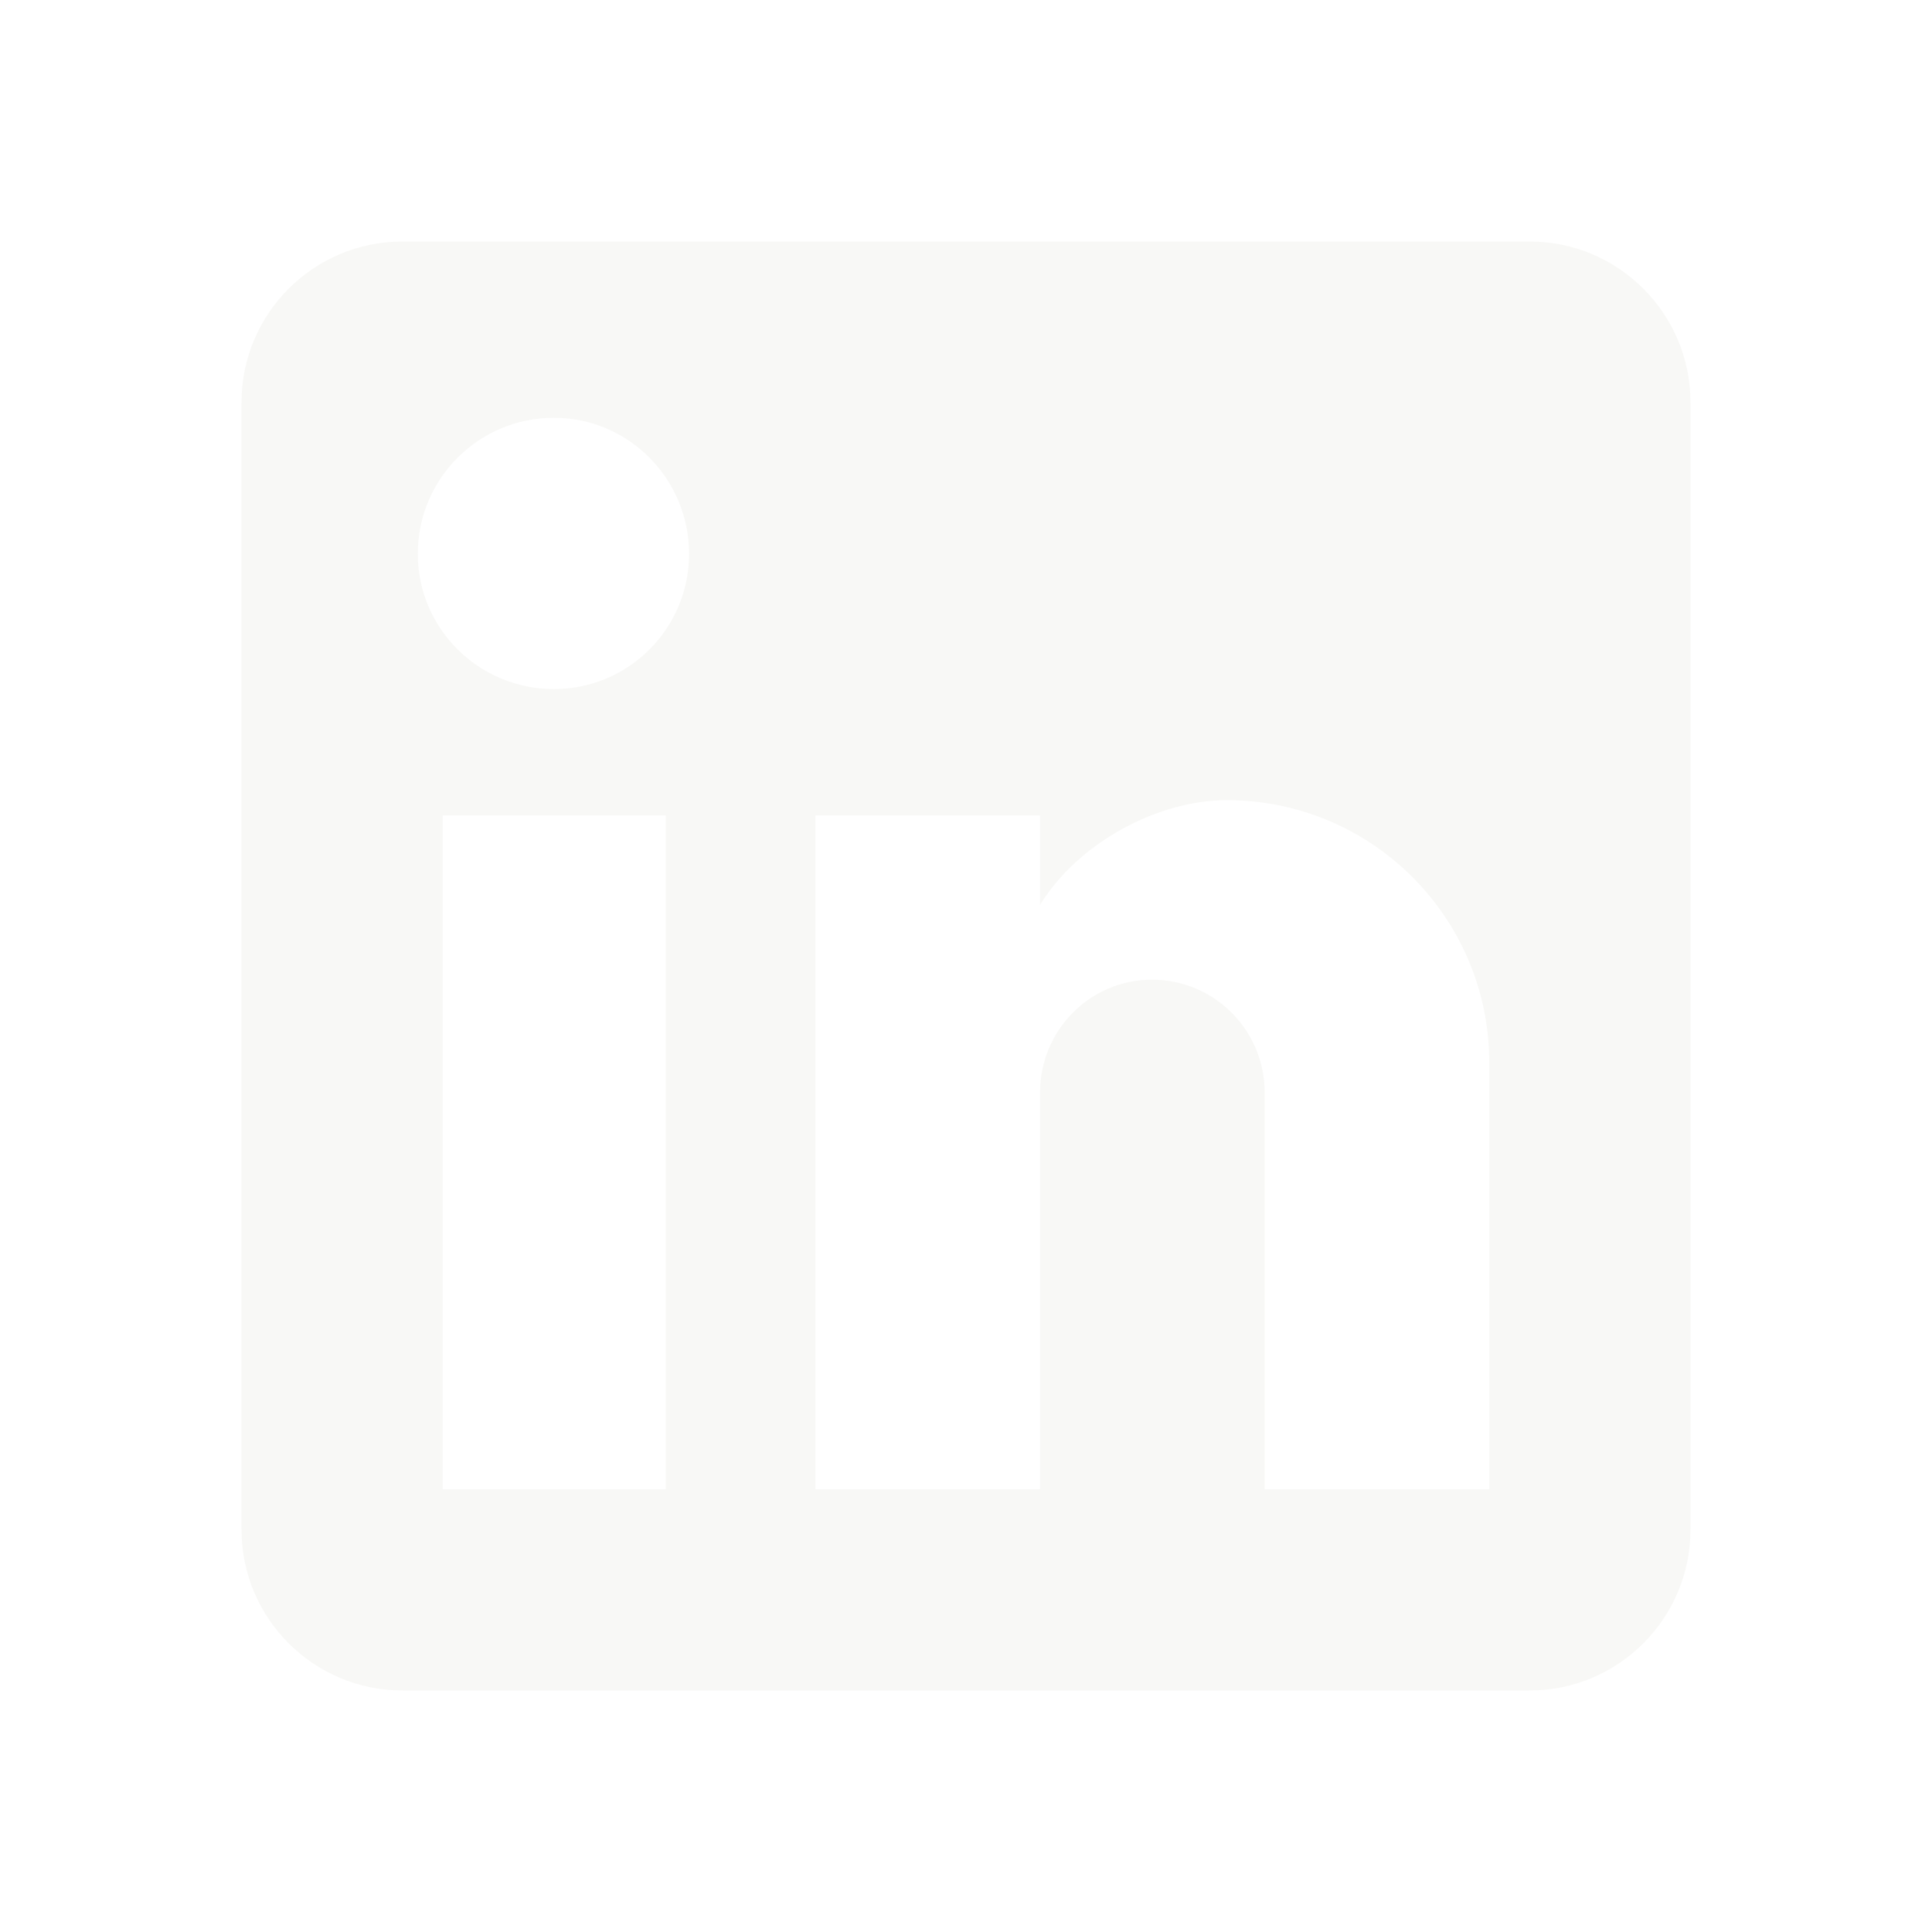
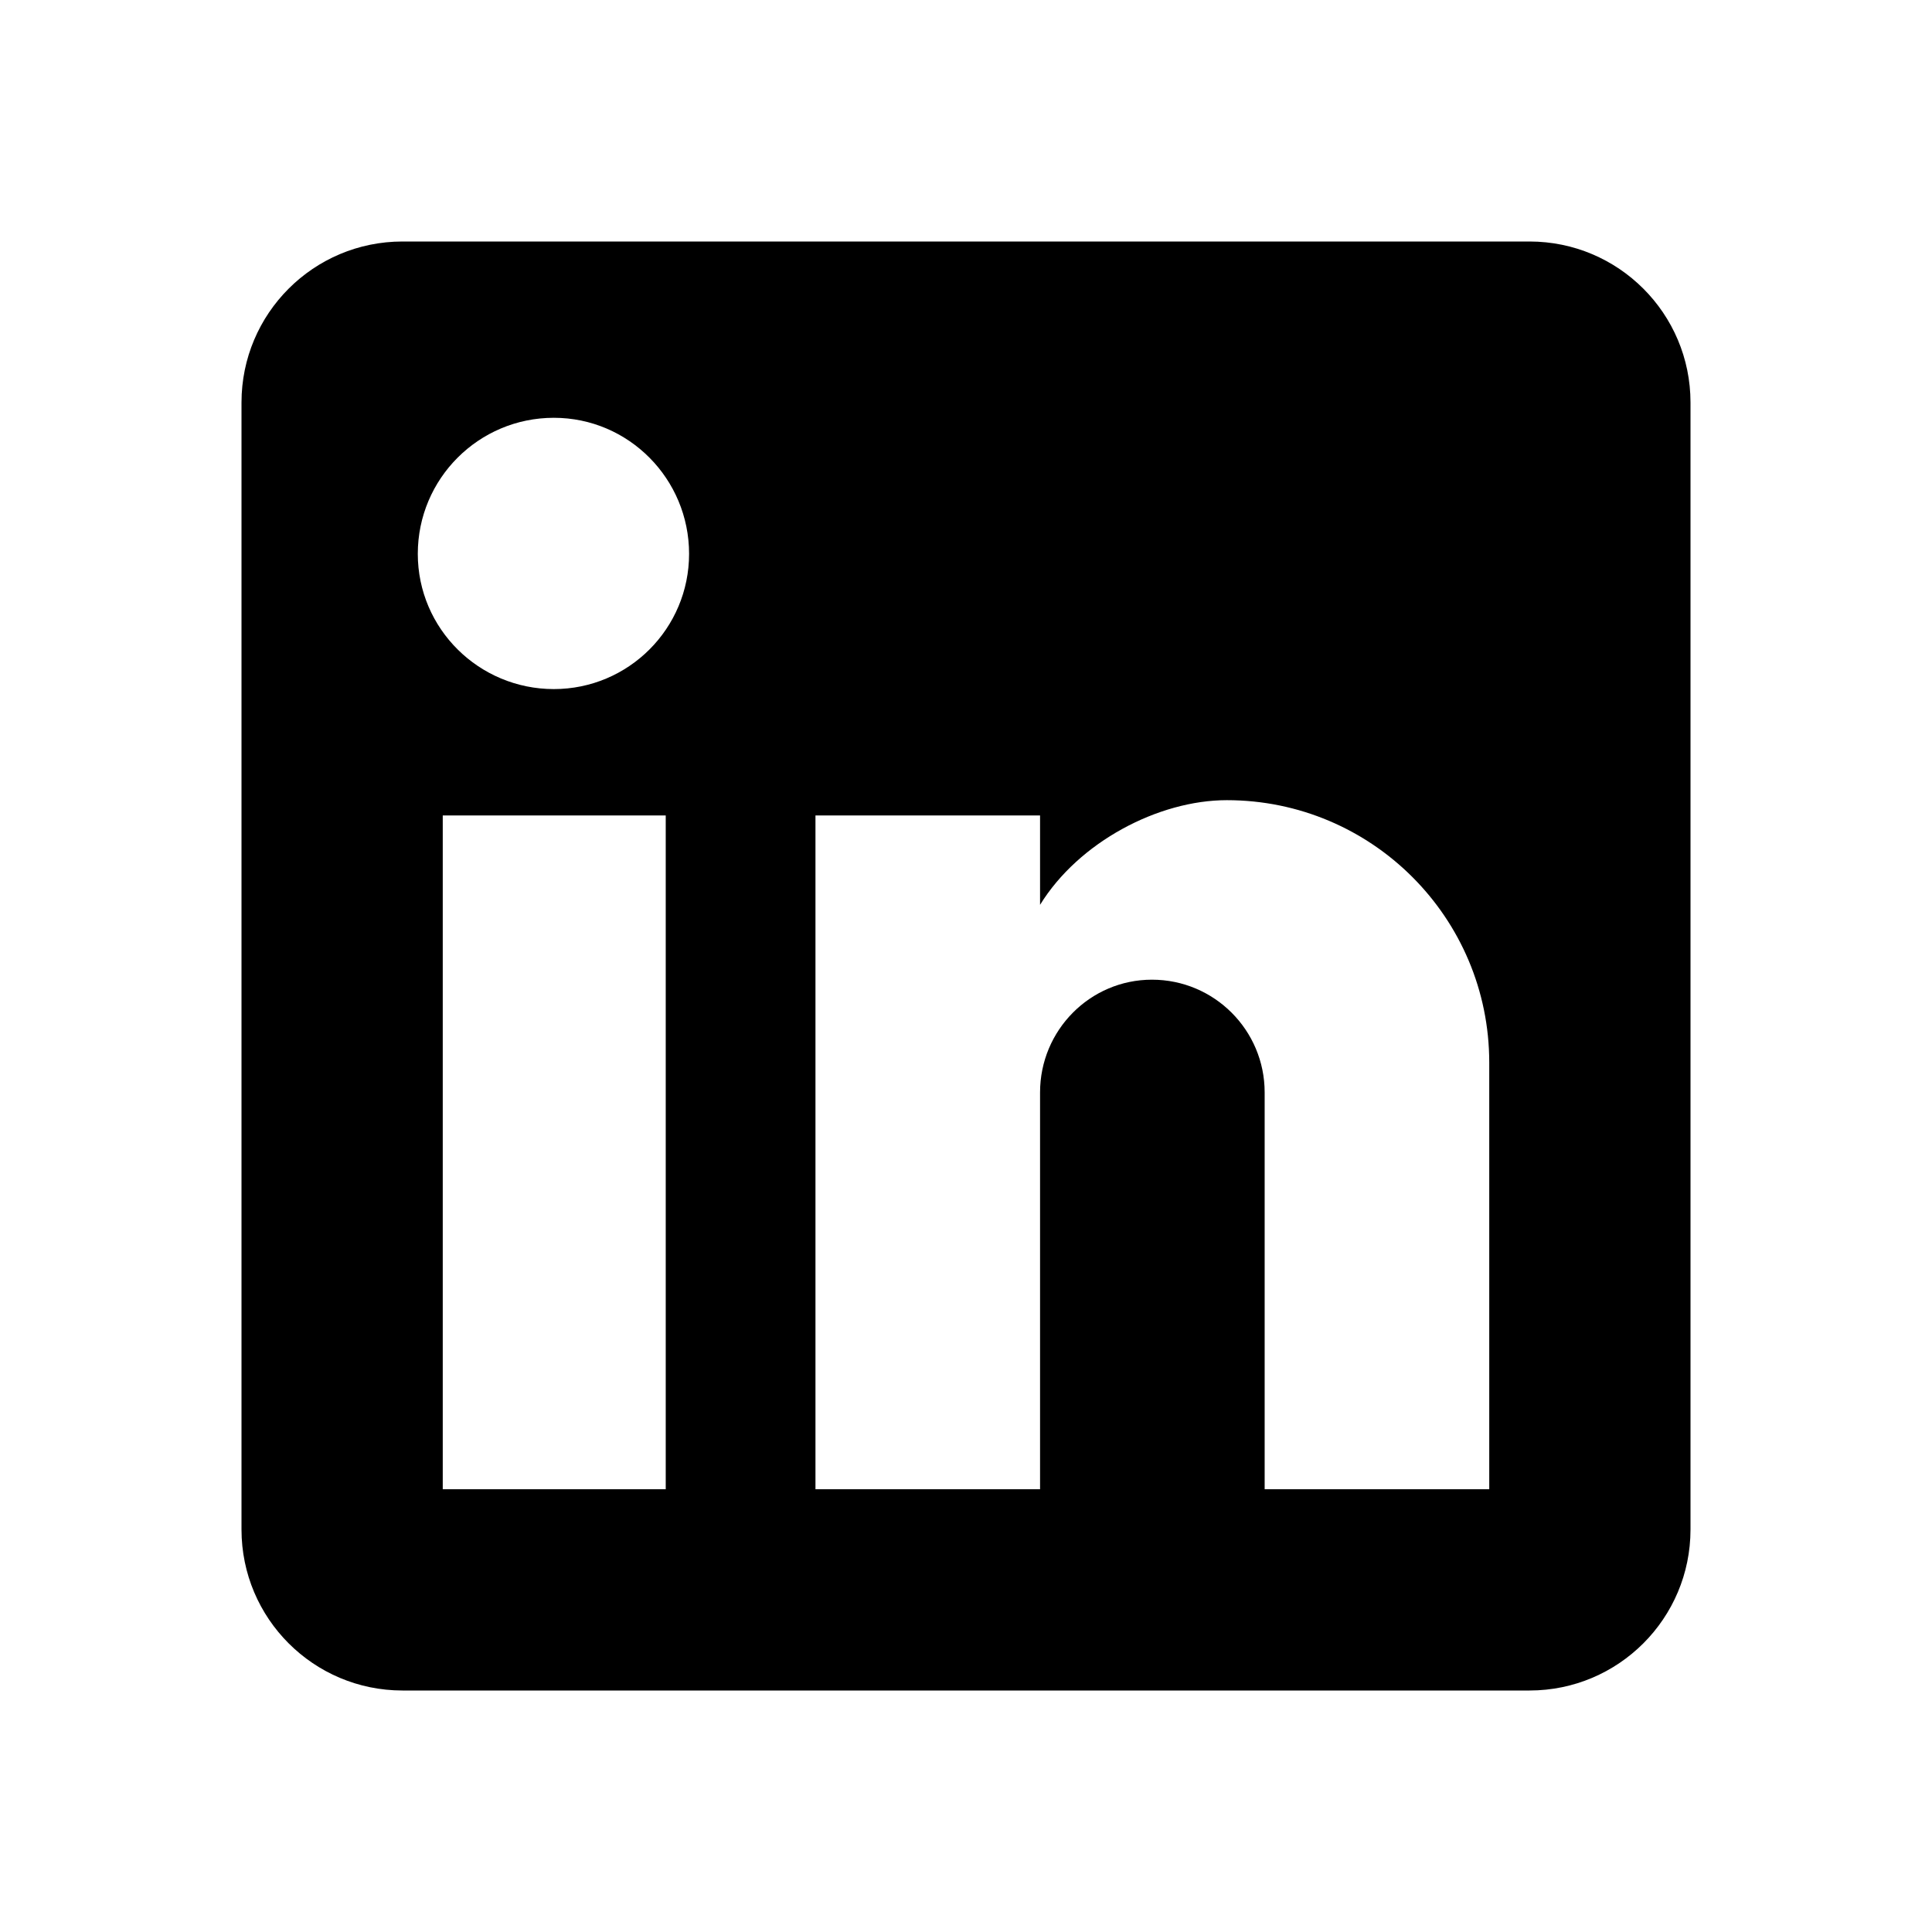
- <svg xmlns="http://www.w3.org/2000/svg" width="1em" height="1em" viewBox="0 0 24 24">
+ <svg xmlns="http://www.w3.org/2000/svg" width="1em" height="1em" viewBox="0 0 24 24" fill="#000000">
  <path d="M0 0h24v24H0z" fill="none" />
-   <path fill="#f8f8f6" d="M19 3a2 2 0 0 1 2 2v14a2 2 0 0 1-2 2H5a2 2 0 0 1-2-2V5a2 2 0 0 1 2-2zm-.5 15.5v-5.3a3.26 3.26 0 0 0-3.26-3.26c-.85 0-1.84.52-2.32 1.3v-1.11h-2.79v8.37h2.79v-4.93c0-.77.62-1.4 1.39-1.4a1.4 1.4 0 0 1 1.4 1.4v4.93zM6.88 8.56a1.68 1.68 0 0 0 1.68-1.68c0-.93-.75-1.69-1.68-1.69a1.69 1.69 0 0 0-1.69 1.69c0 .93.76 1.68 1.69 1.68m1.39 9.94v-8.37H5.5v8.37z" />
+   <path d="M19 3a2 2 0 0 1 2 2v14a2 2 0 0 1-2 2H5a2 2 0 0 1-2-2V5a2 2 0 0 1 2-2zm-.5 15.5v-5.3a3.26 3.26 0 0 0-3.26-3.26c-.85 0-1.84.52-2.32 1.3v-1.11h-2.79v8.37h2.79v-4.93c0-.77.62-1.4 1.39-1.4a1.4 1.4 0 0 1 1.4 1.4v4.93zM6.88 8.56a1.68 1.68 0 0 0 1.68-1.68c0-.93-.75-1.69-1.68-1.69a1.69 1.69 0 0 0-1.69 1.69c0 .93.76 1.68 1.69 1.68m1.39 9.94v-8.37H5.5v8.37z" />
</svg>
